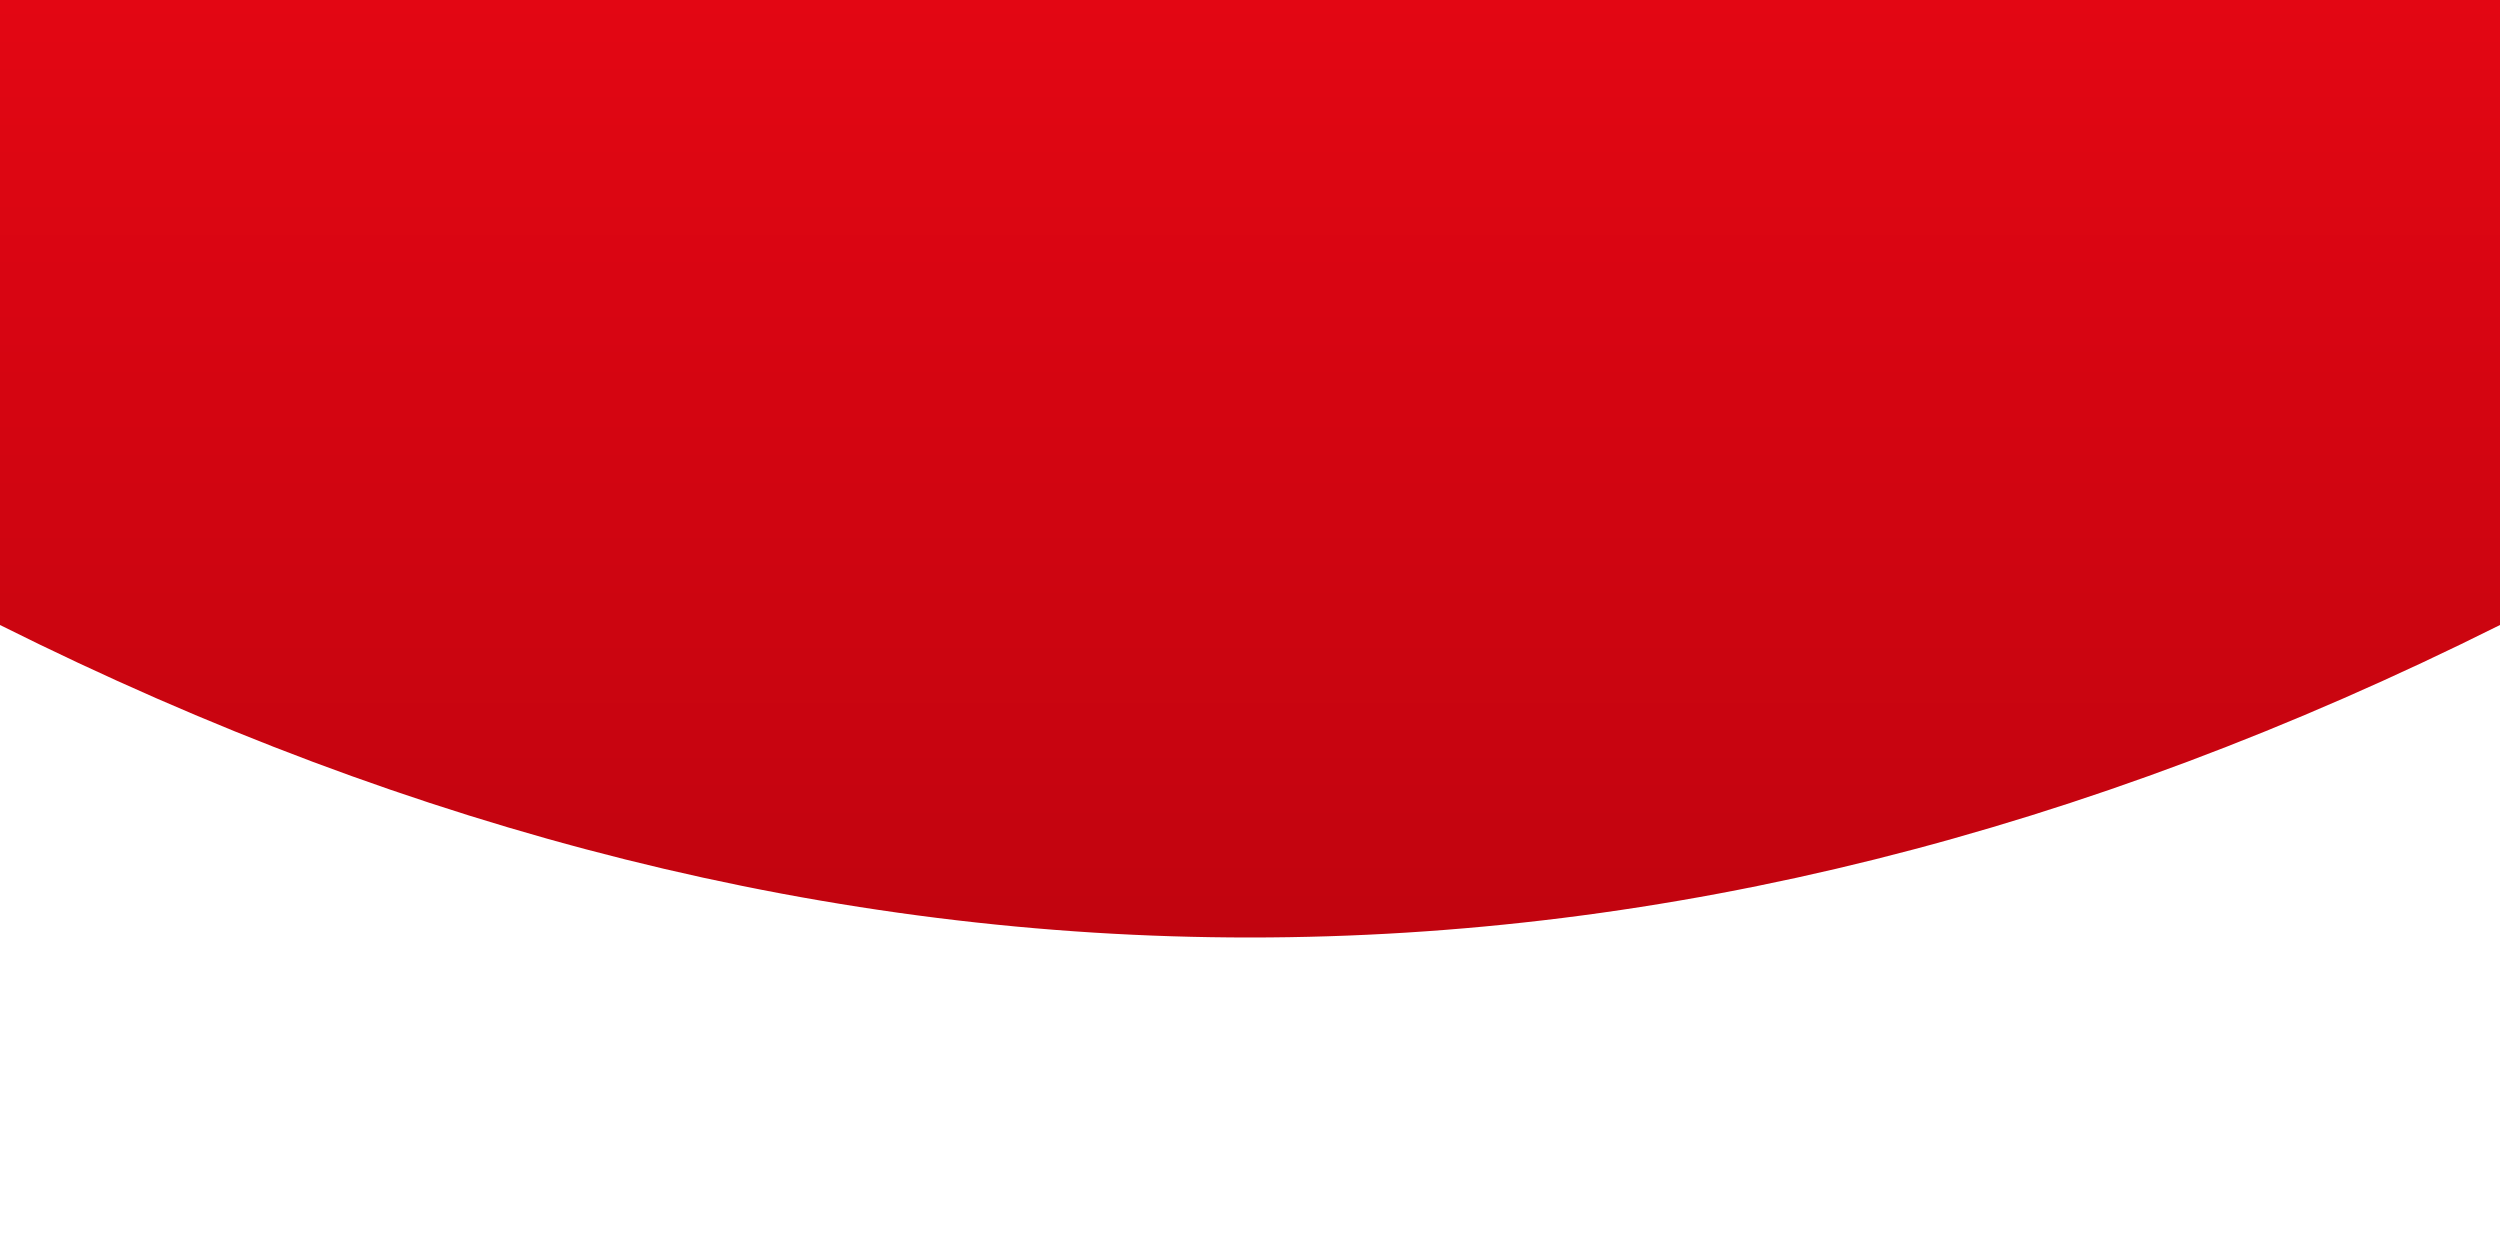
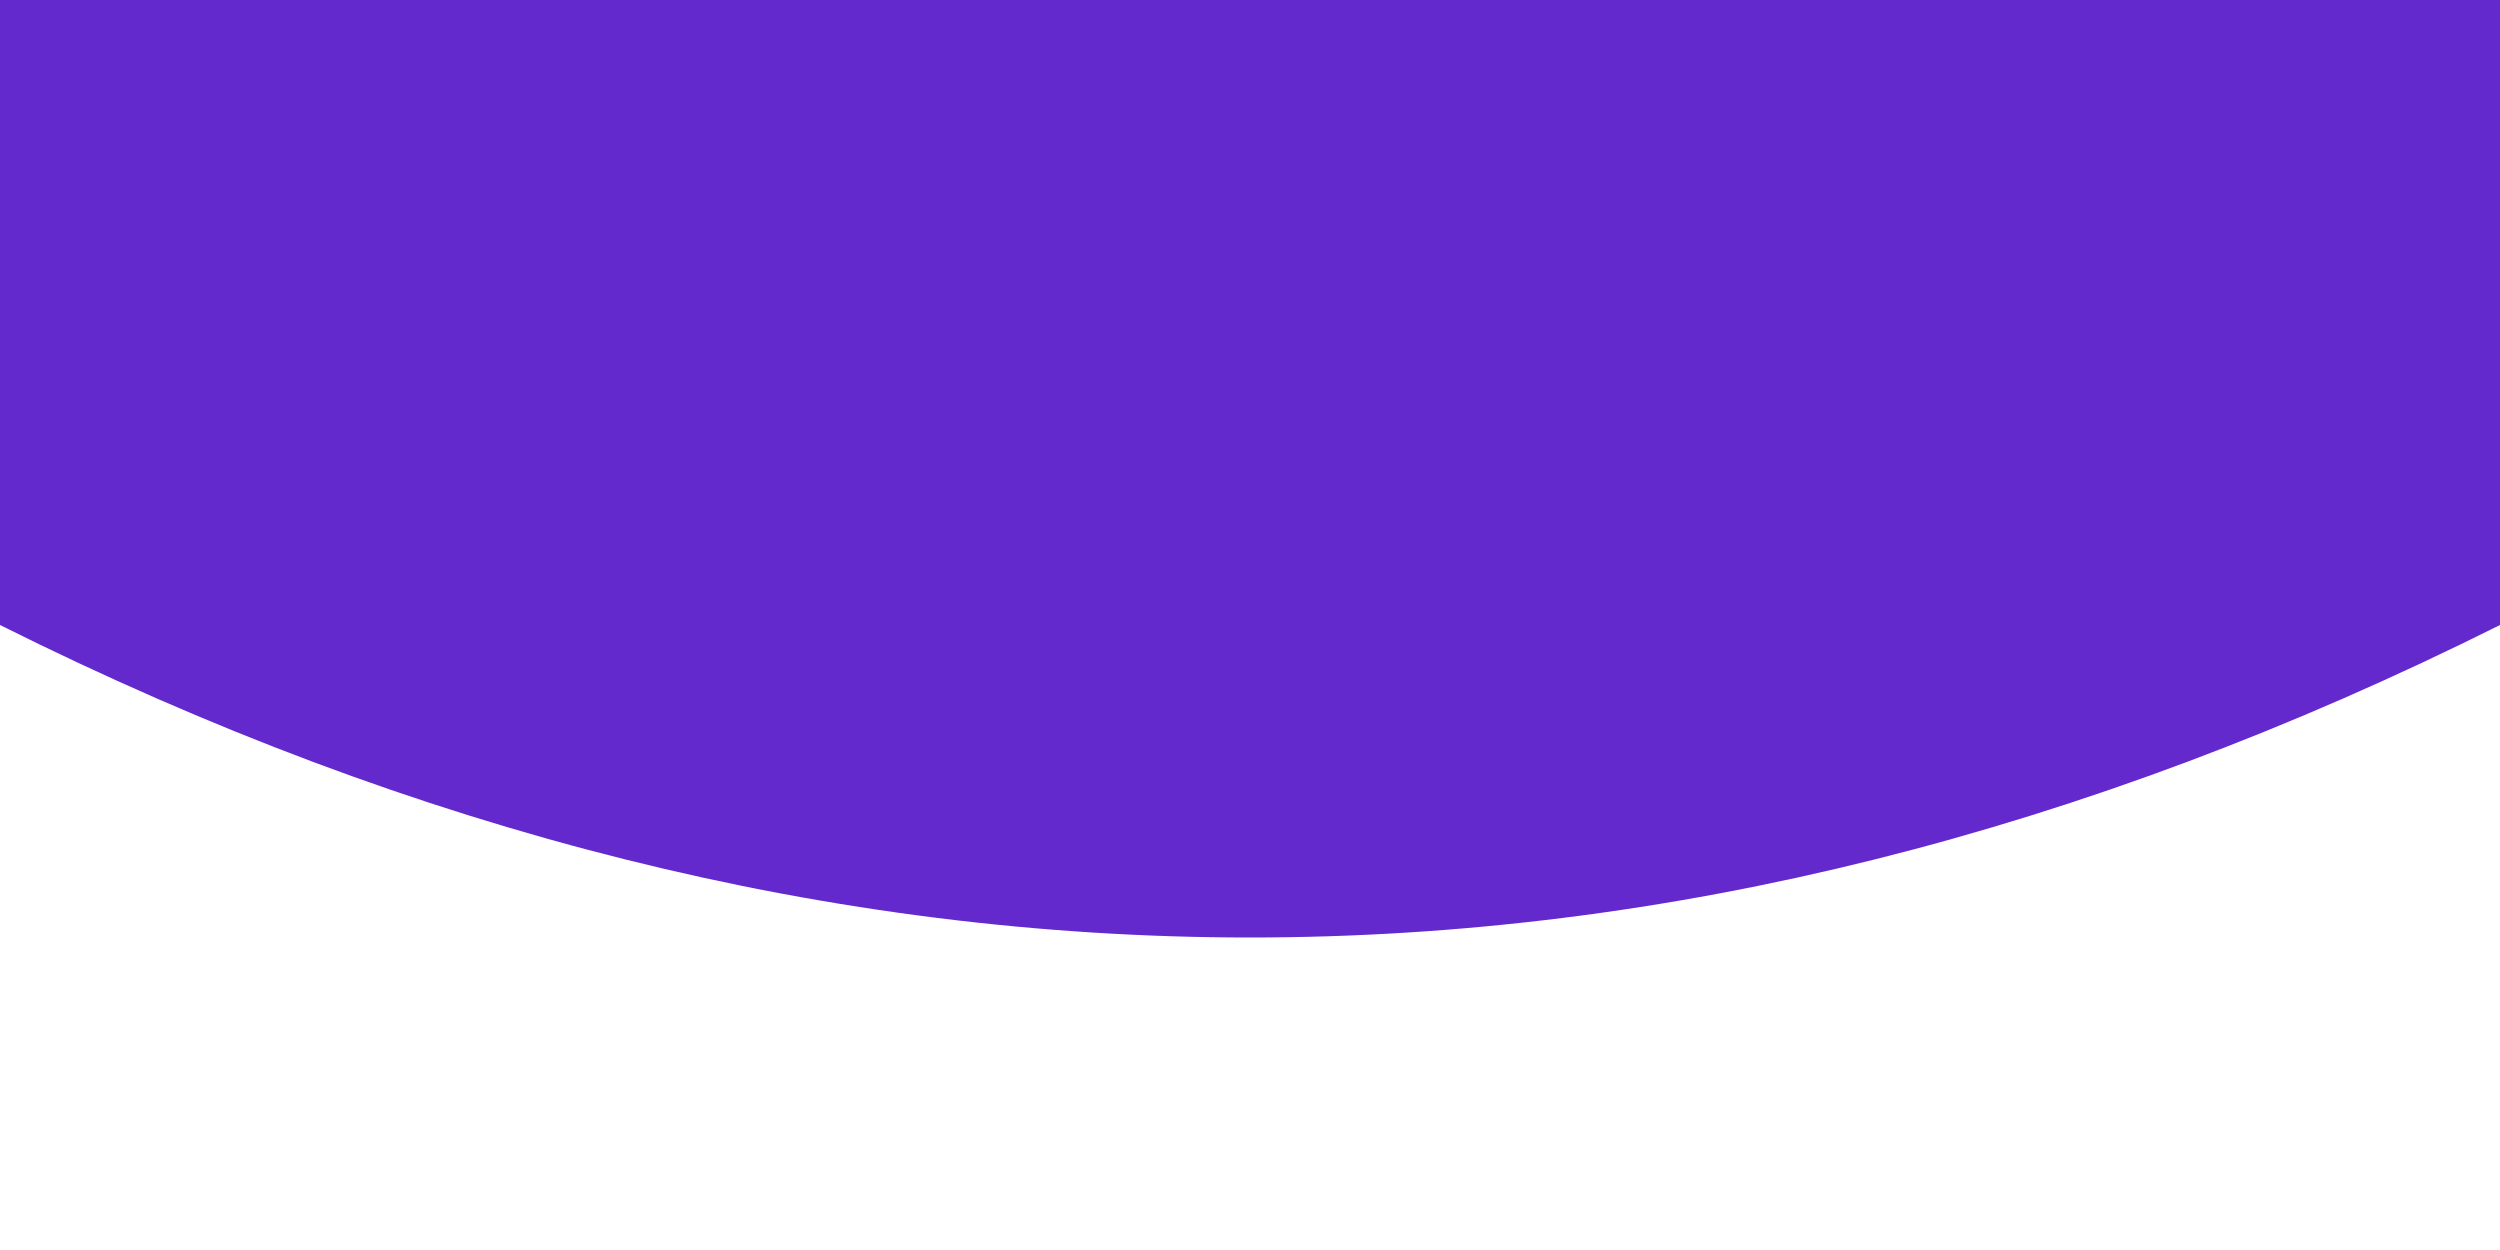
<svg xmlns="http://www.w3.org/2000/svg" width="200" height="100" viewBox="0 0 200 100">
  <defs>
    <linearGradient id="redGradient" x1="0%" y1="0%" x2="0%" y2="100%">
-       <stop offset="0%" style="stop-color:#e30613;stop-opacity:1" />
-       <stop offset="100%" style="stop-color:#c1040f;stop-opacity:1" />
+       <stop offset="0%" style="stop-color:#6429CD;stop-opacity:1" />
+       <stop offset="100%" style="stop-color:#6429CD;stop-opacity:1" />
    </linearGradient>
  </defs>
  <path d="M0,0 H200 V50 Q100,100 0,50 Z" fill="url(#redGradient)" />
</svg>
